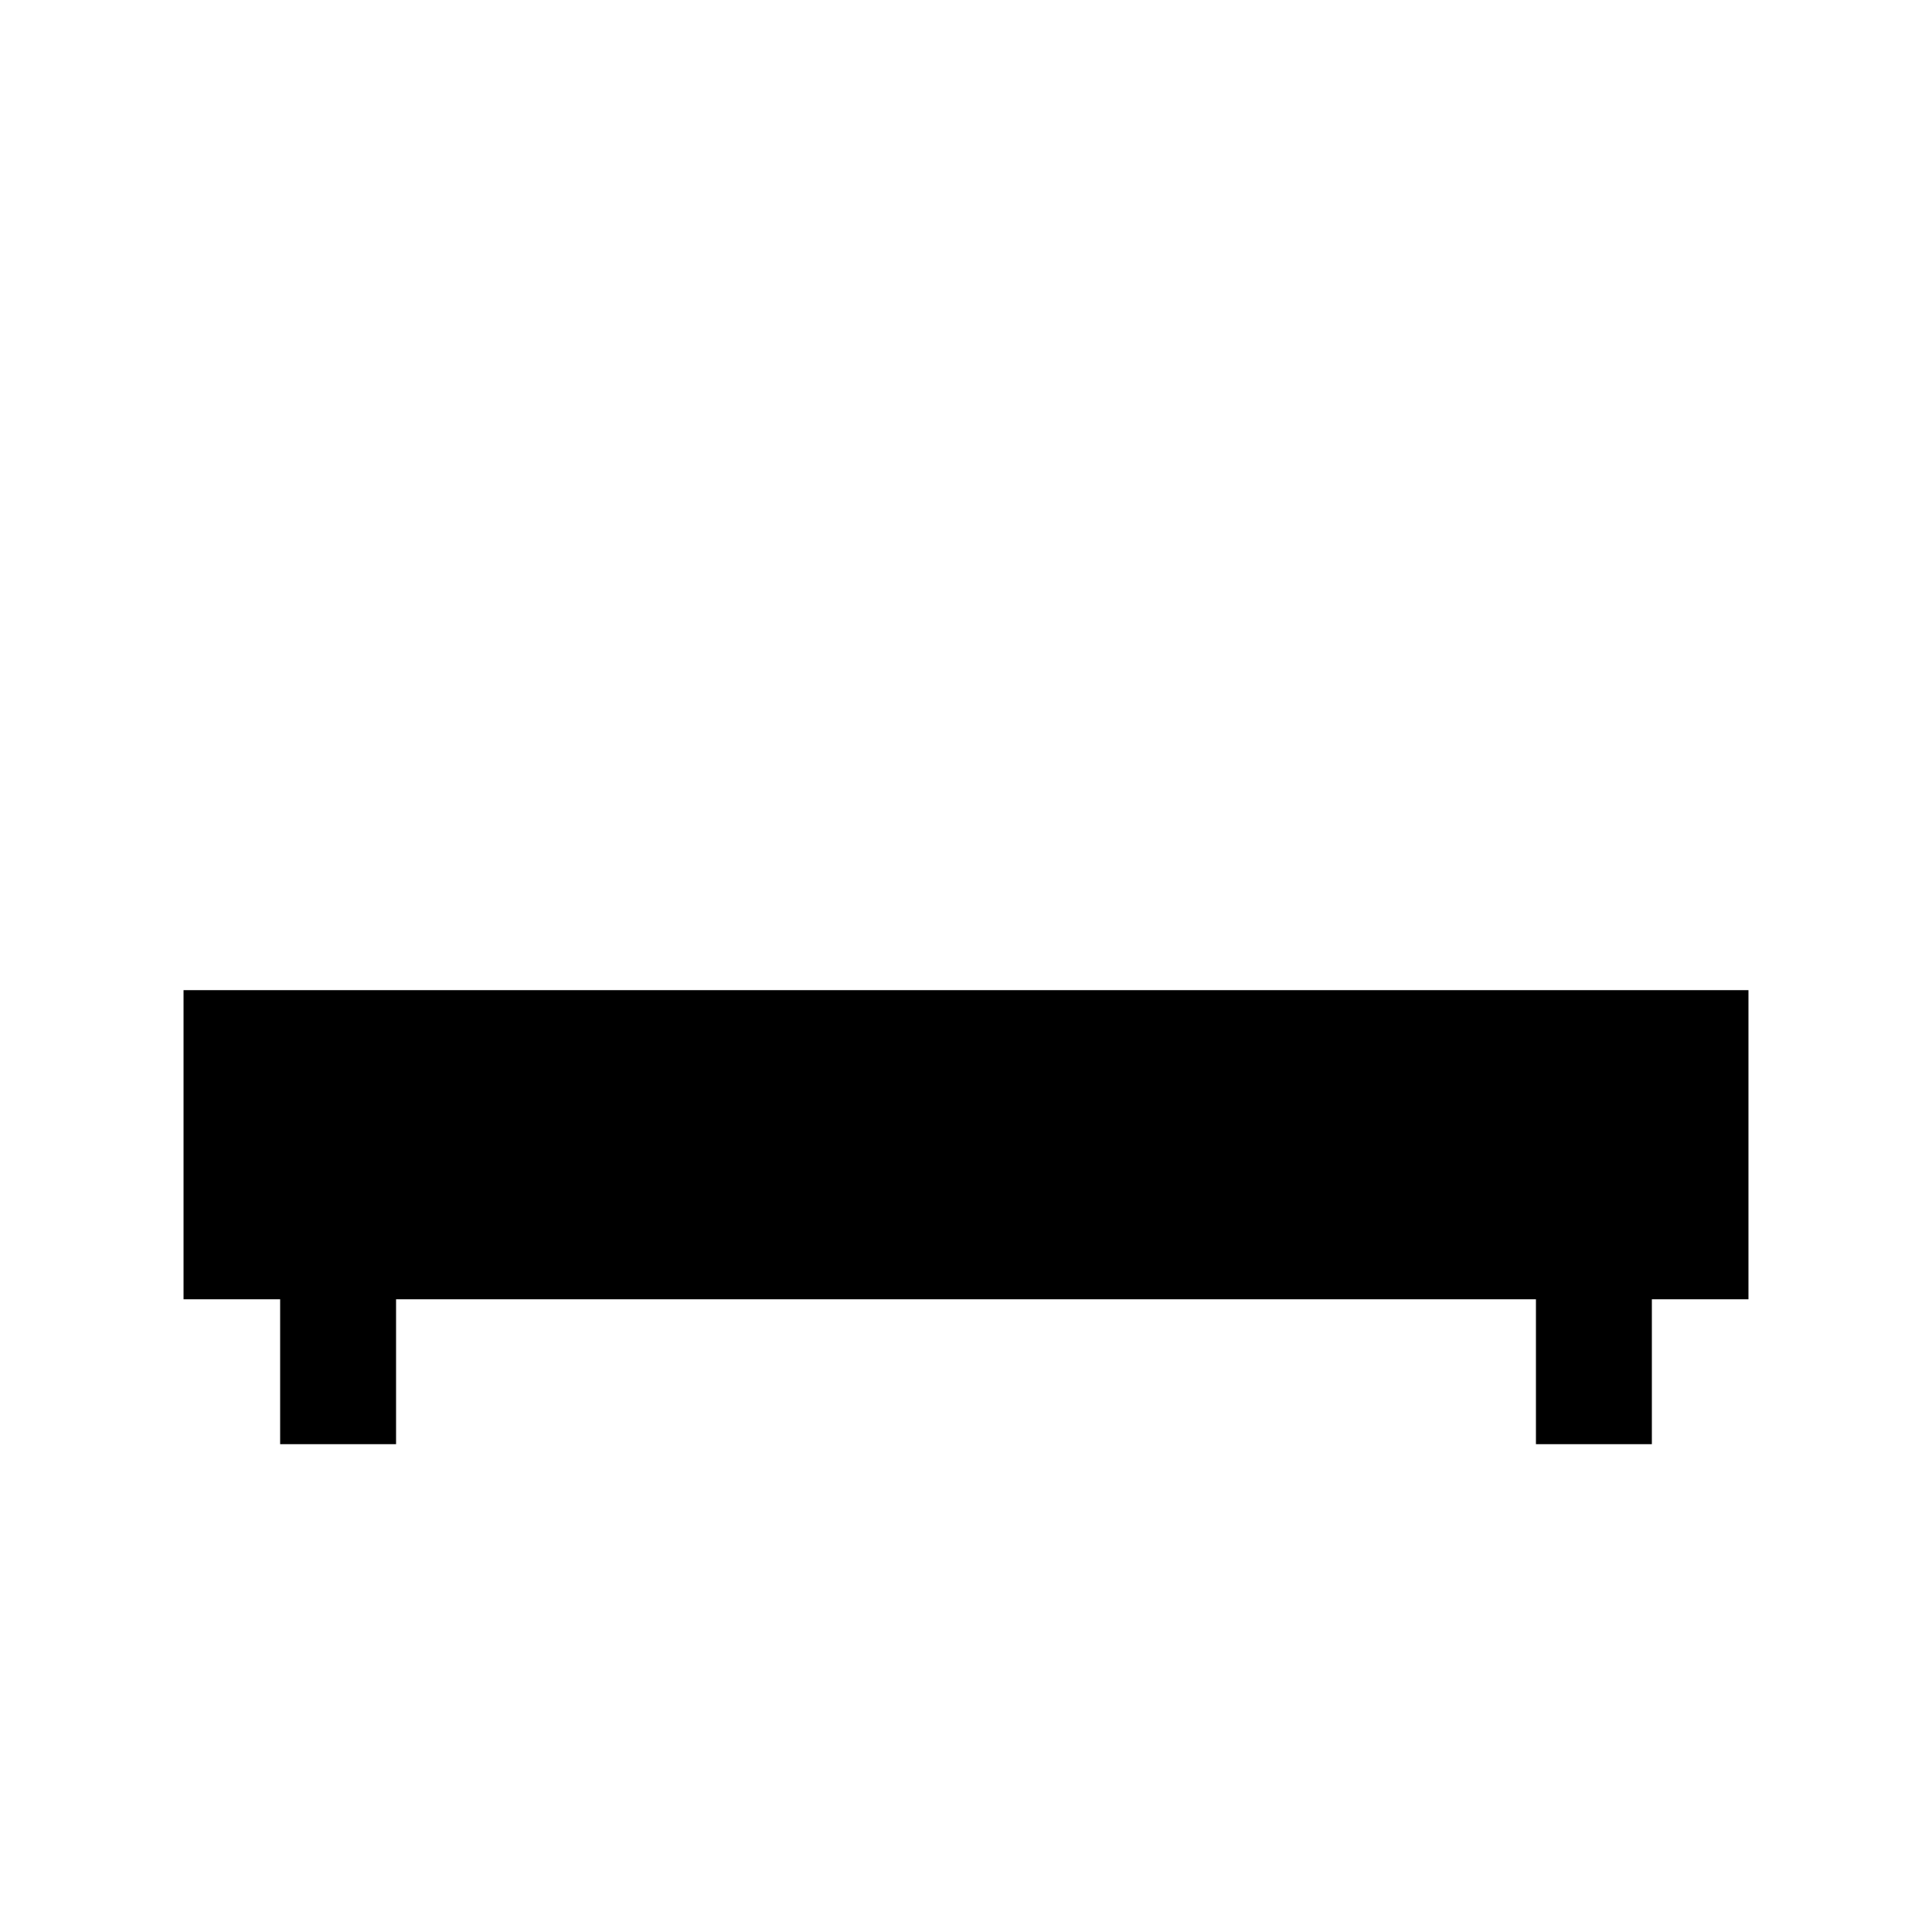
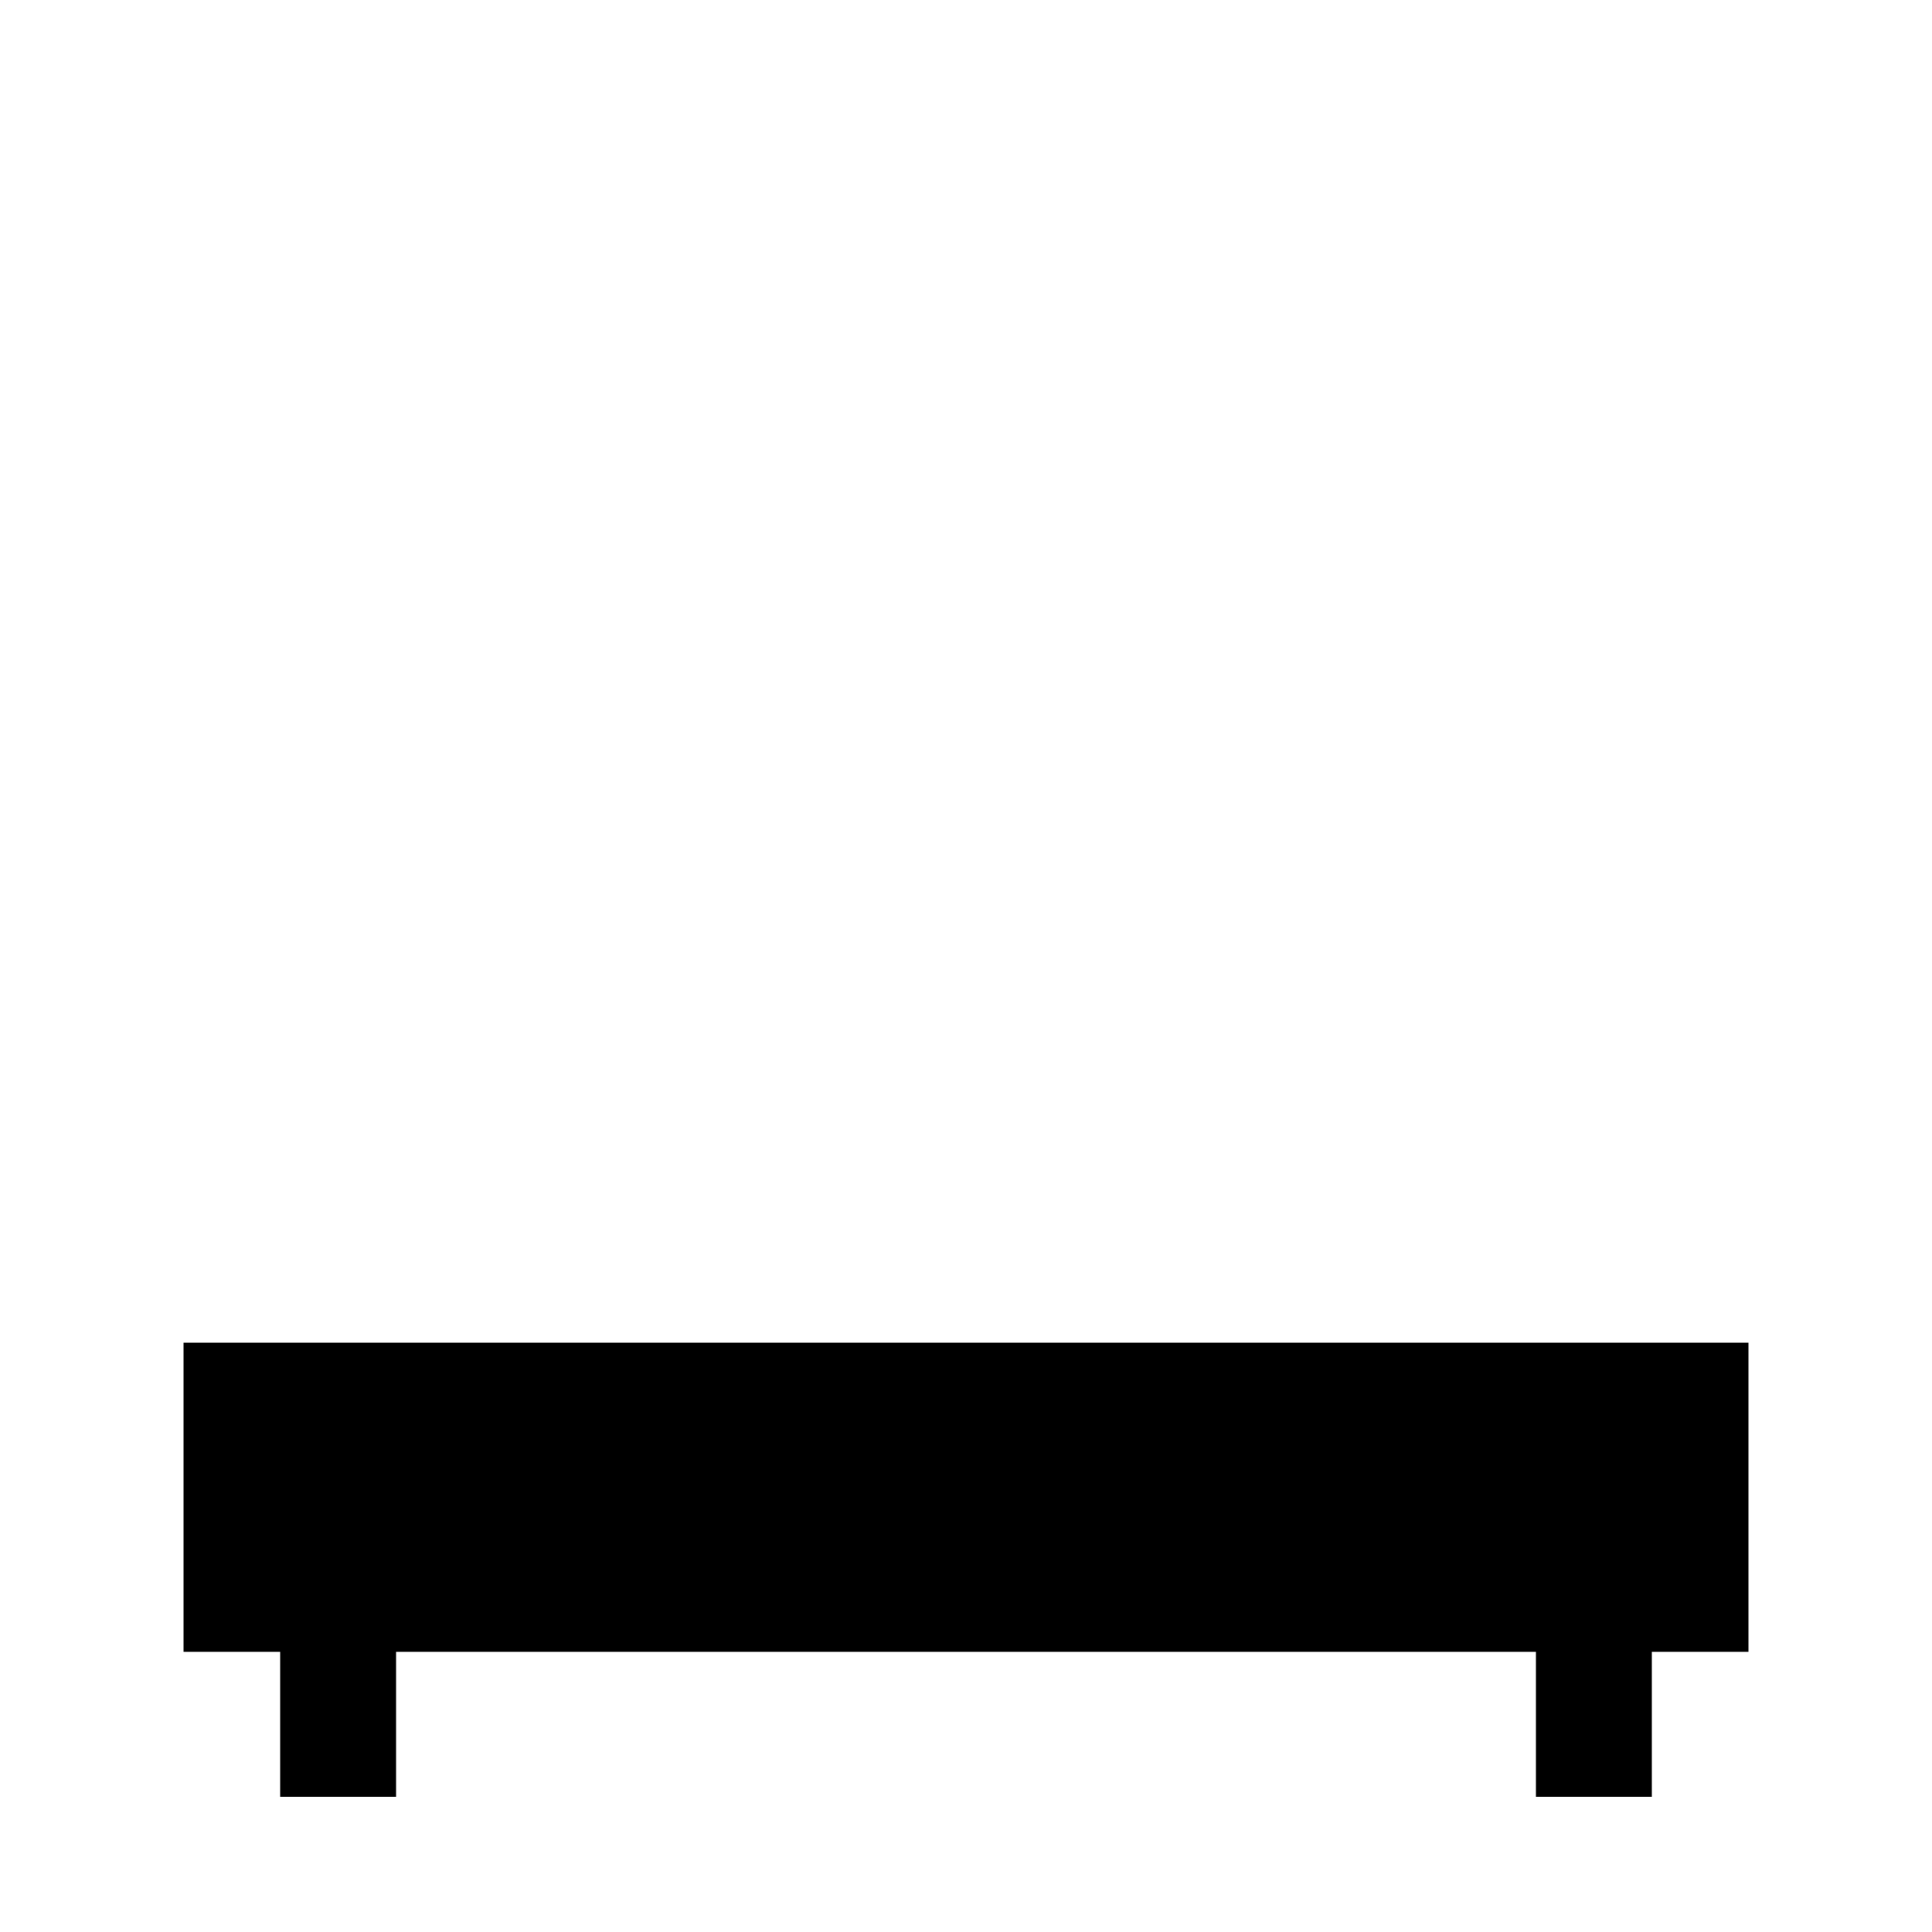
<svg xmlns="http://www.w3.org/2000/svg" viewBox="0 0 100 100">
-   <g transform="matrix(1, 0, 0, 1, 0, 9.25)">
+   <g transform="matrix(1, 0, 0, 1, 0, 27.5)">
    <rect x="15" y="50" width="5" height="15" style="stroke: rgb(0, 0, 0);" />
    <rect x="80" y="50" width="5" height="15" style="stroke: rgb(0, 0, 0);" />
    <rect x="10" y="42.5" width="80" height="15" style="stroke: rgb(0, 0, 0);" />
  </g>
</svg>
